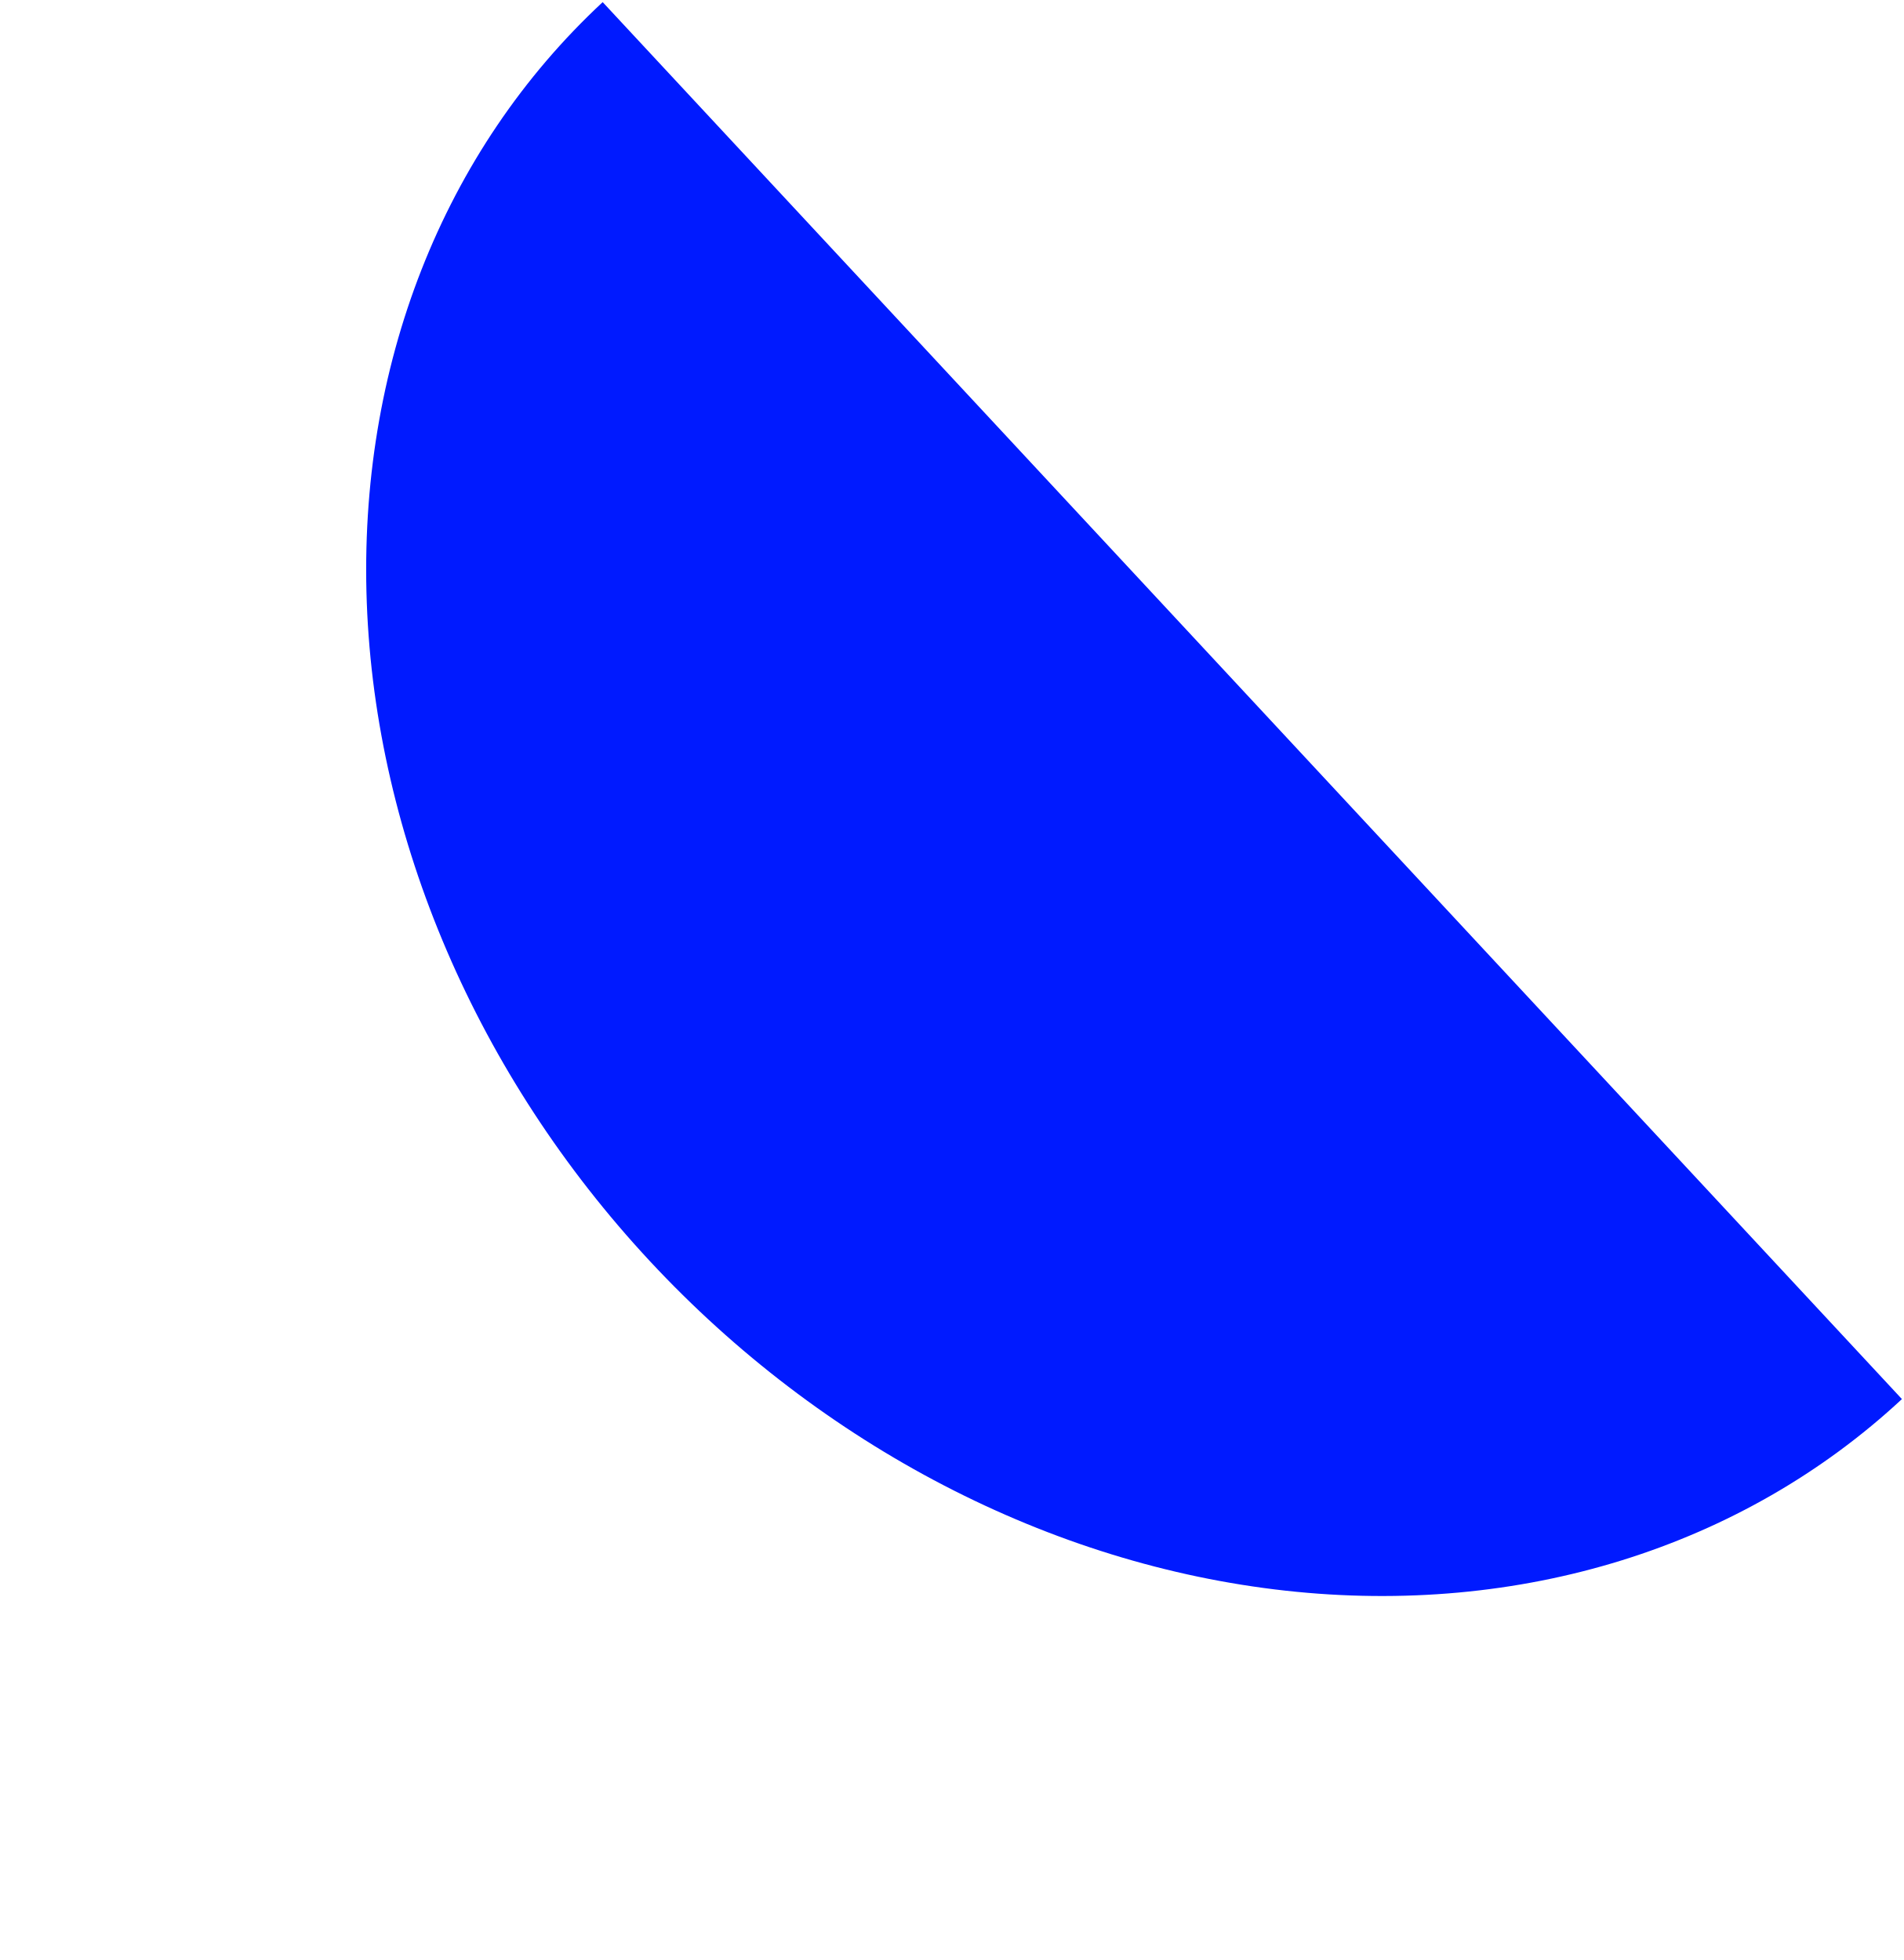
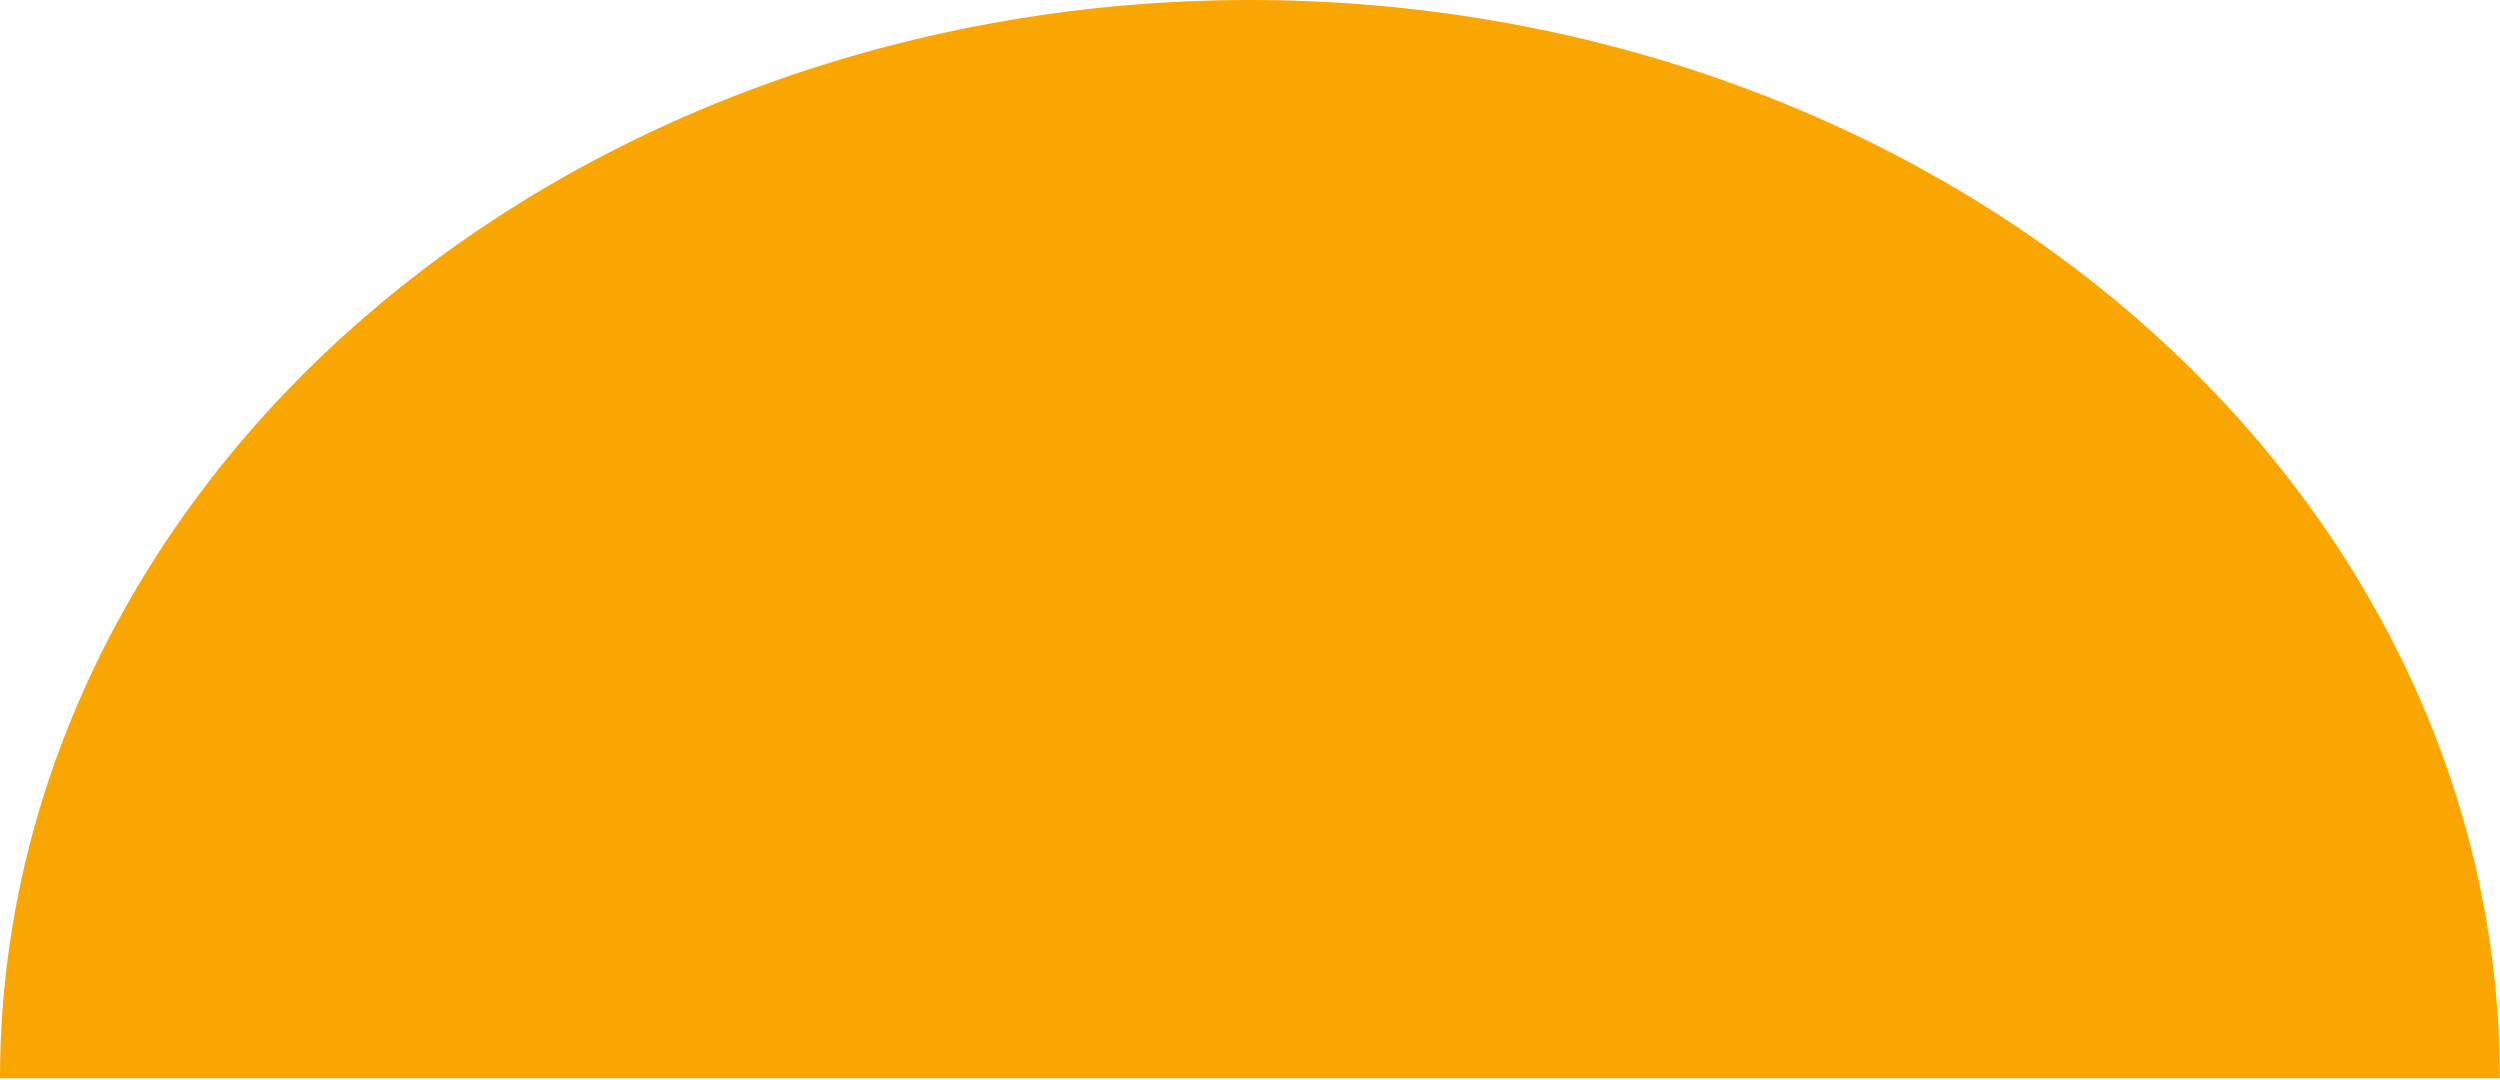
- <svg xmlns="http://www.w3.org/2000/svg" width="873" height="899" viewBox="0 0 873 899" fill="none">
-   <path d="M276.368 0.977C203.07 69.132 164.161 168.248 168.198 276.522C172.235 384.797 218.889 493.359 297.896 578.327C376.902 663.295 481.79 717.709 589.486 729.598C697.181 741.487 798.861 709.878 872.158 641.723L574.263 321.35L276.368 0.977Z" fill="#001AFF" />
+ <svg xmlns="http://www.w3.org/2000/svg" width="875" height="378" viewBox="0 0 875 378" fill="none">
+   <path d="M874.941 377.381C874.941 277.293 828.851 181.305 746.809 110.532C664.767 39.76 553.495 7.5564e-06 437.471 0C321.446 -7.5564e-06 210.174 39.76 128.132 110.532C46.09 181.305 1.75192e-05 277.293 0 377.38L437.471 377.381L874.941 377.381Z" fill="#F9A603" />
</svg>
